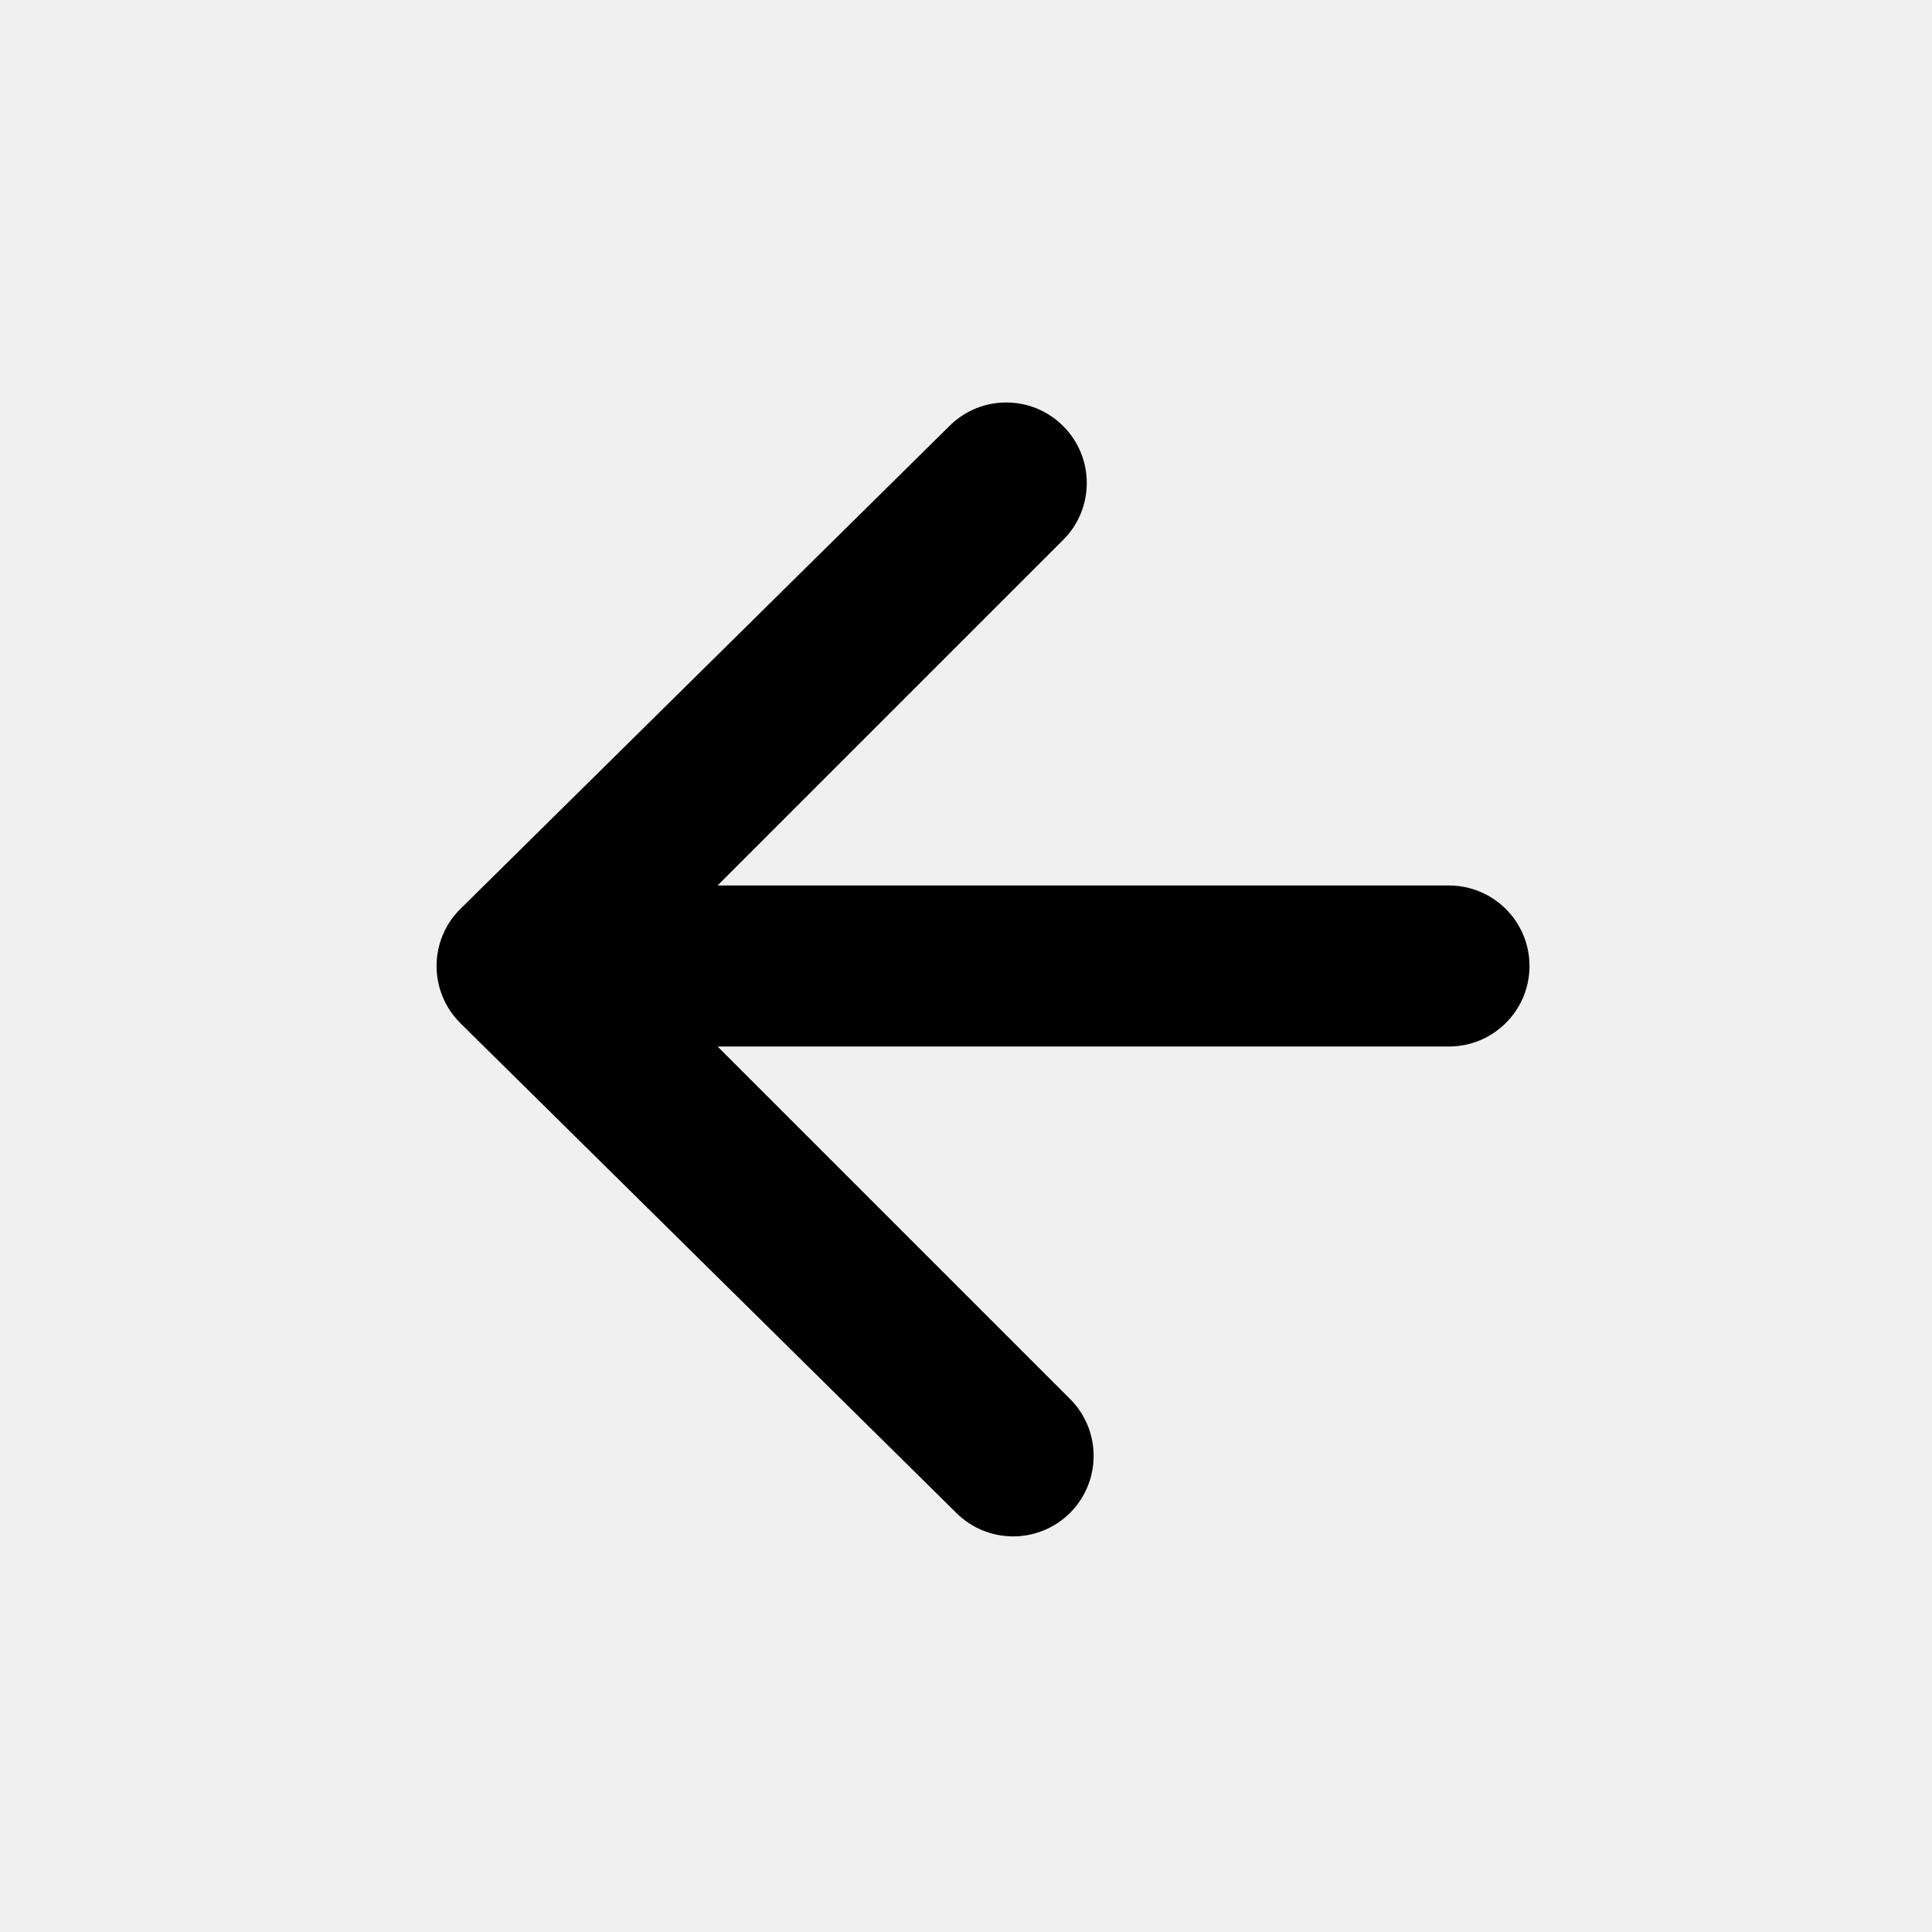
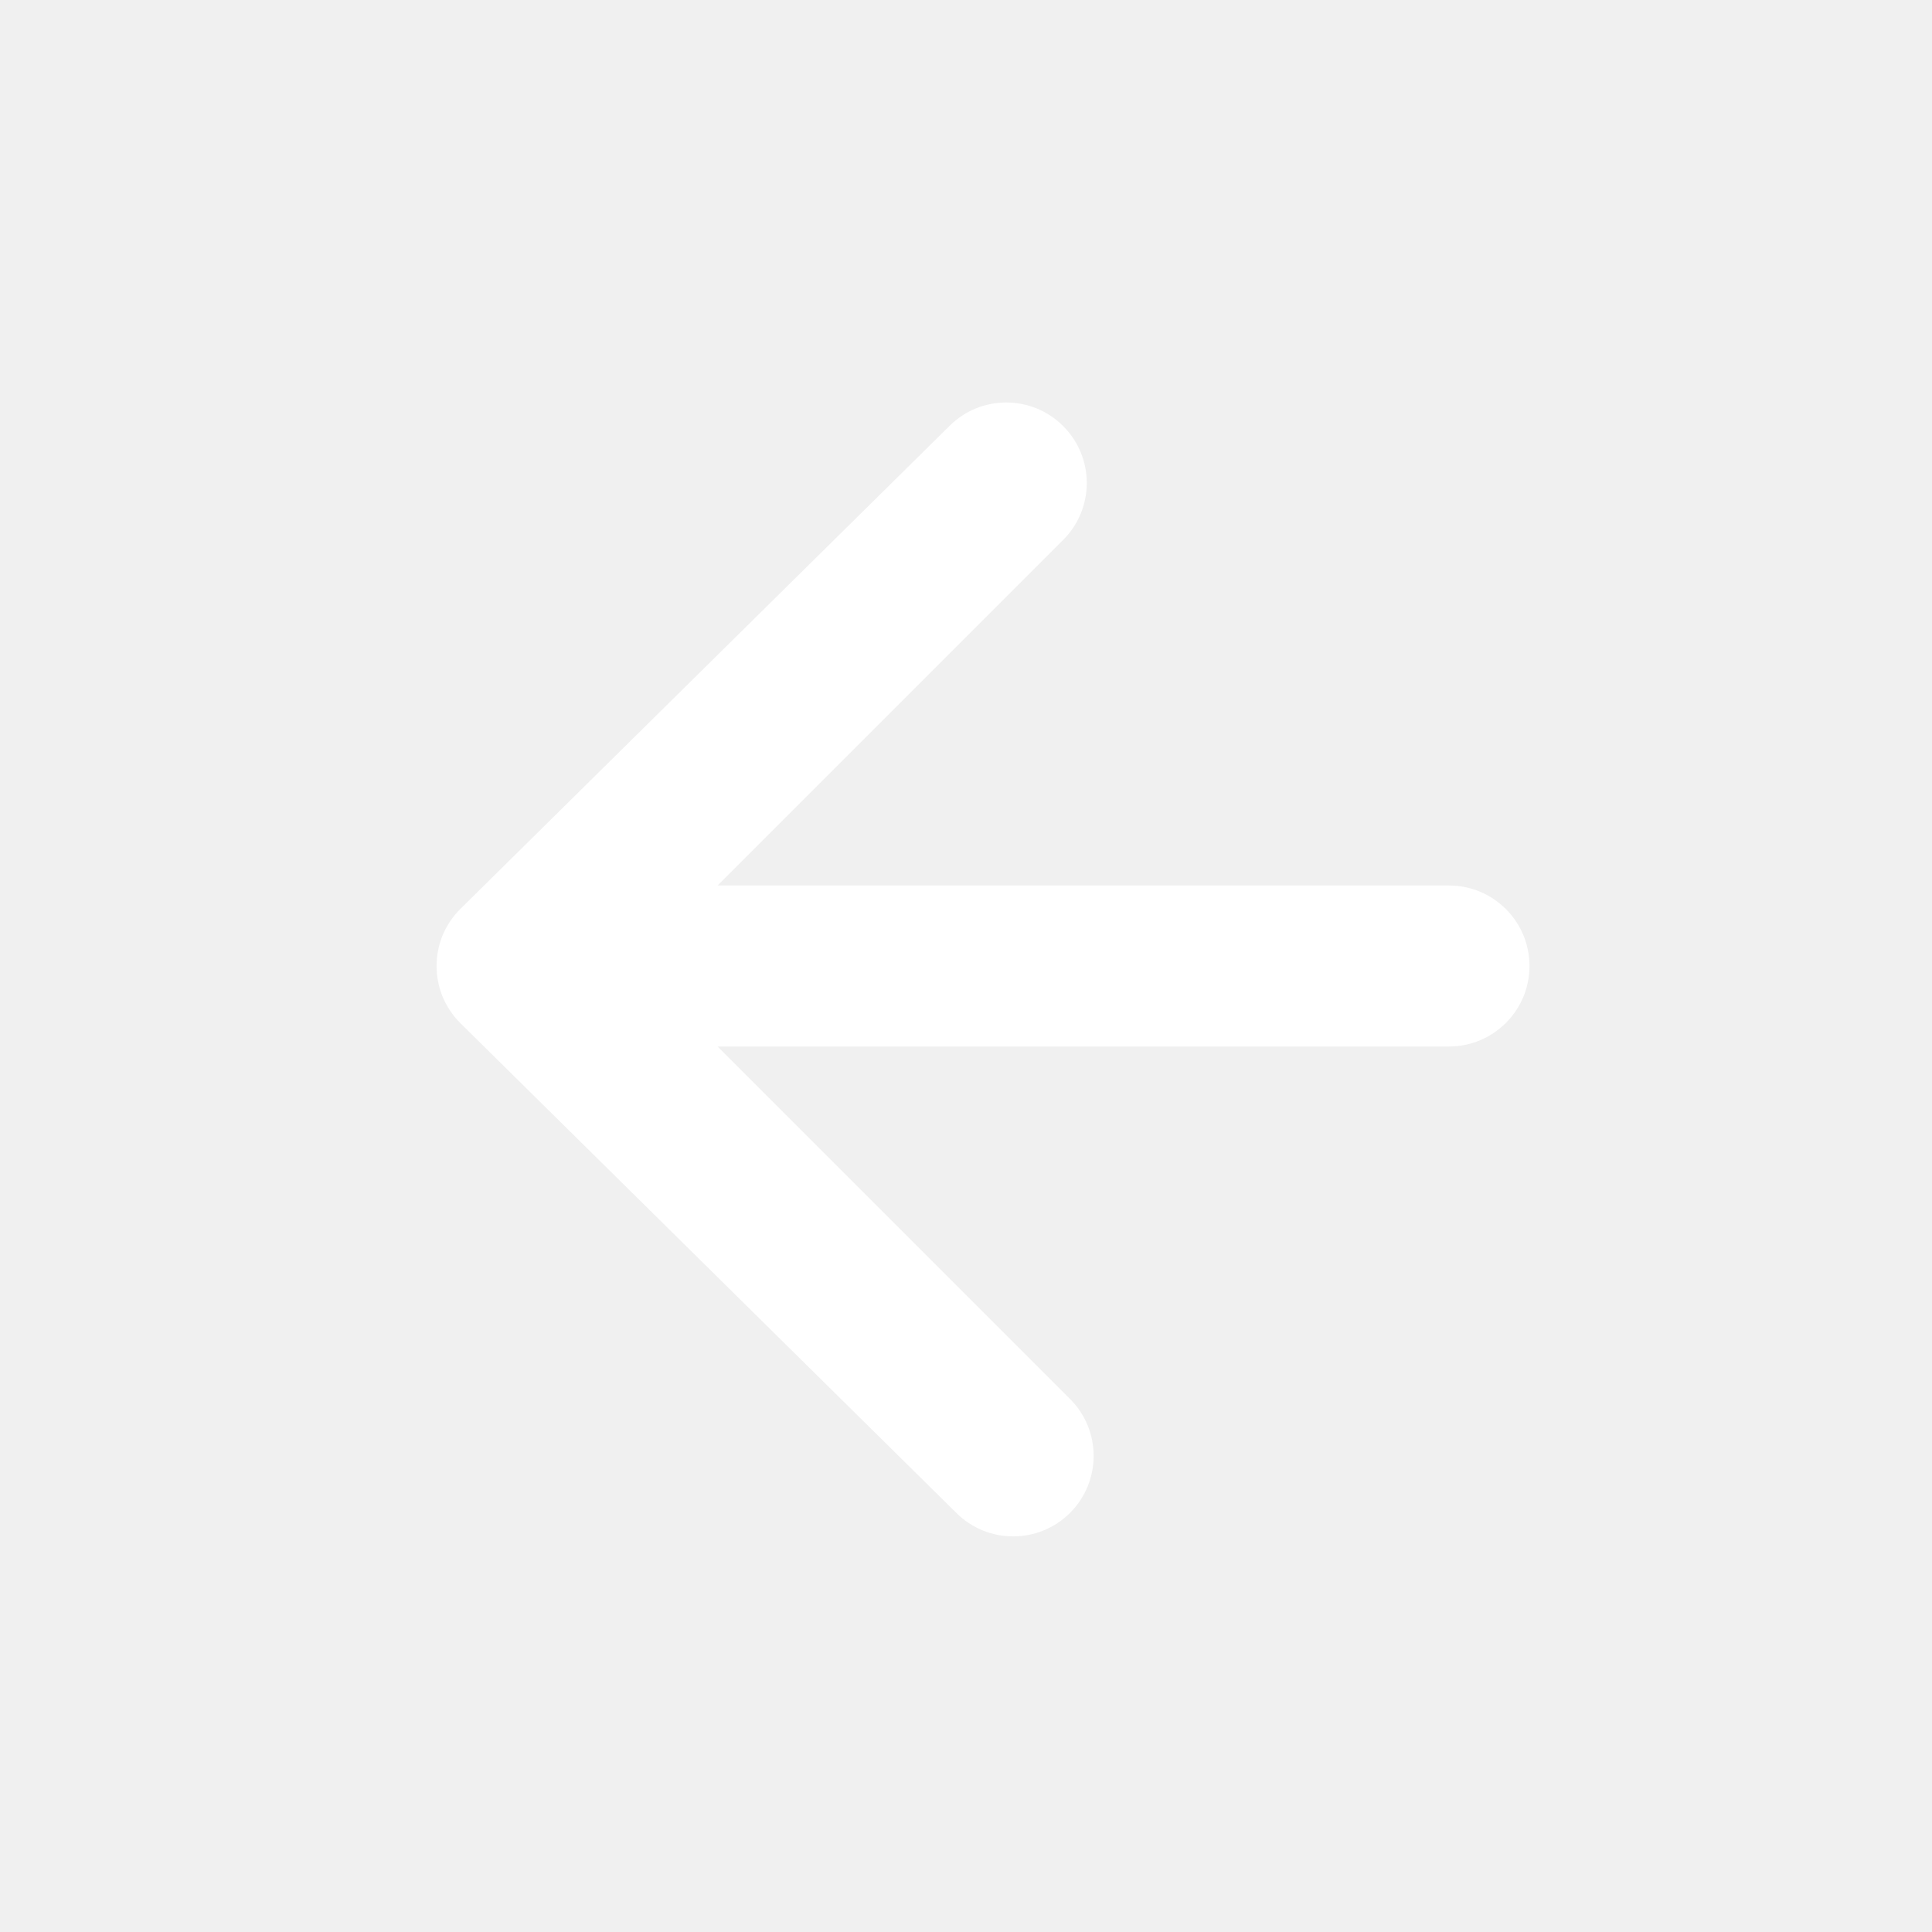
<svg xmlns="http://www.w3.org/2000/svg" width="24" height="24" viewBox="0 0 24 24" fill="none">
-   <path d="M11.879 18.793L5.721 12.712C5.324 12.32 5.324 11.68 5.721 11.289L11.793 5.293C12.183 4.902 12.817 4.902 13.207 5.293C13.598 5.683 13.598 6.317 13.207 6.707L8.914 11H18C18.552 11 19 11.448 19 12C19 12.552 18.552 13 18 13H8.914L13.293 17.379C13.683 17.769 13.683 18.402 13.293 18.793C12.902 19.183 12.269 19.183 11.879 18.793Z" fill="black" />
+   <path d="M11.879 18.793L5.721 12.712C5.324 12.32 5.324 11.68 5.721 11.289L11.793 5.293C12.183 4.902 12.817 4.902 13.207 5.293C13.598 5.683 13.598 6.317 13.207 6.707L8.914 11H18C18.552 11 19 11.448 19 12C19 12.552 18.552 13 18 13H8.914L13.293 17.379C13.683 17.769 13.683 18.402 13.293 18.793C12.902 19.183 12.269 19.183 11.879 18.793Z" fill="white" />
</svg>
